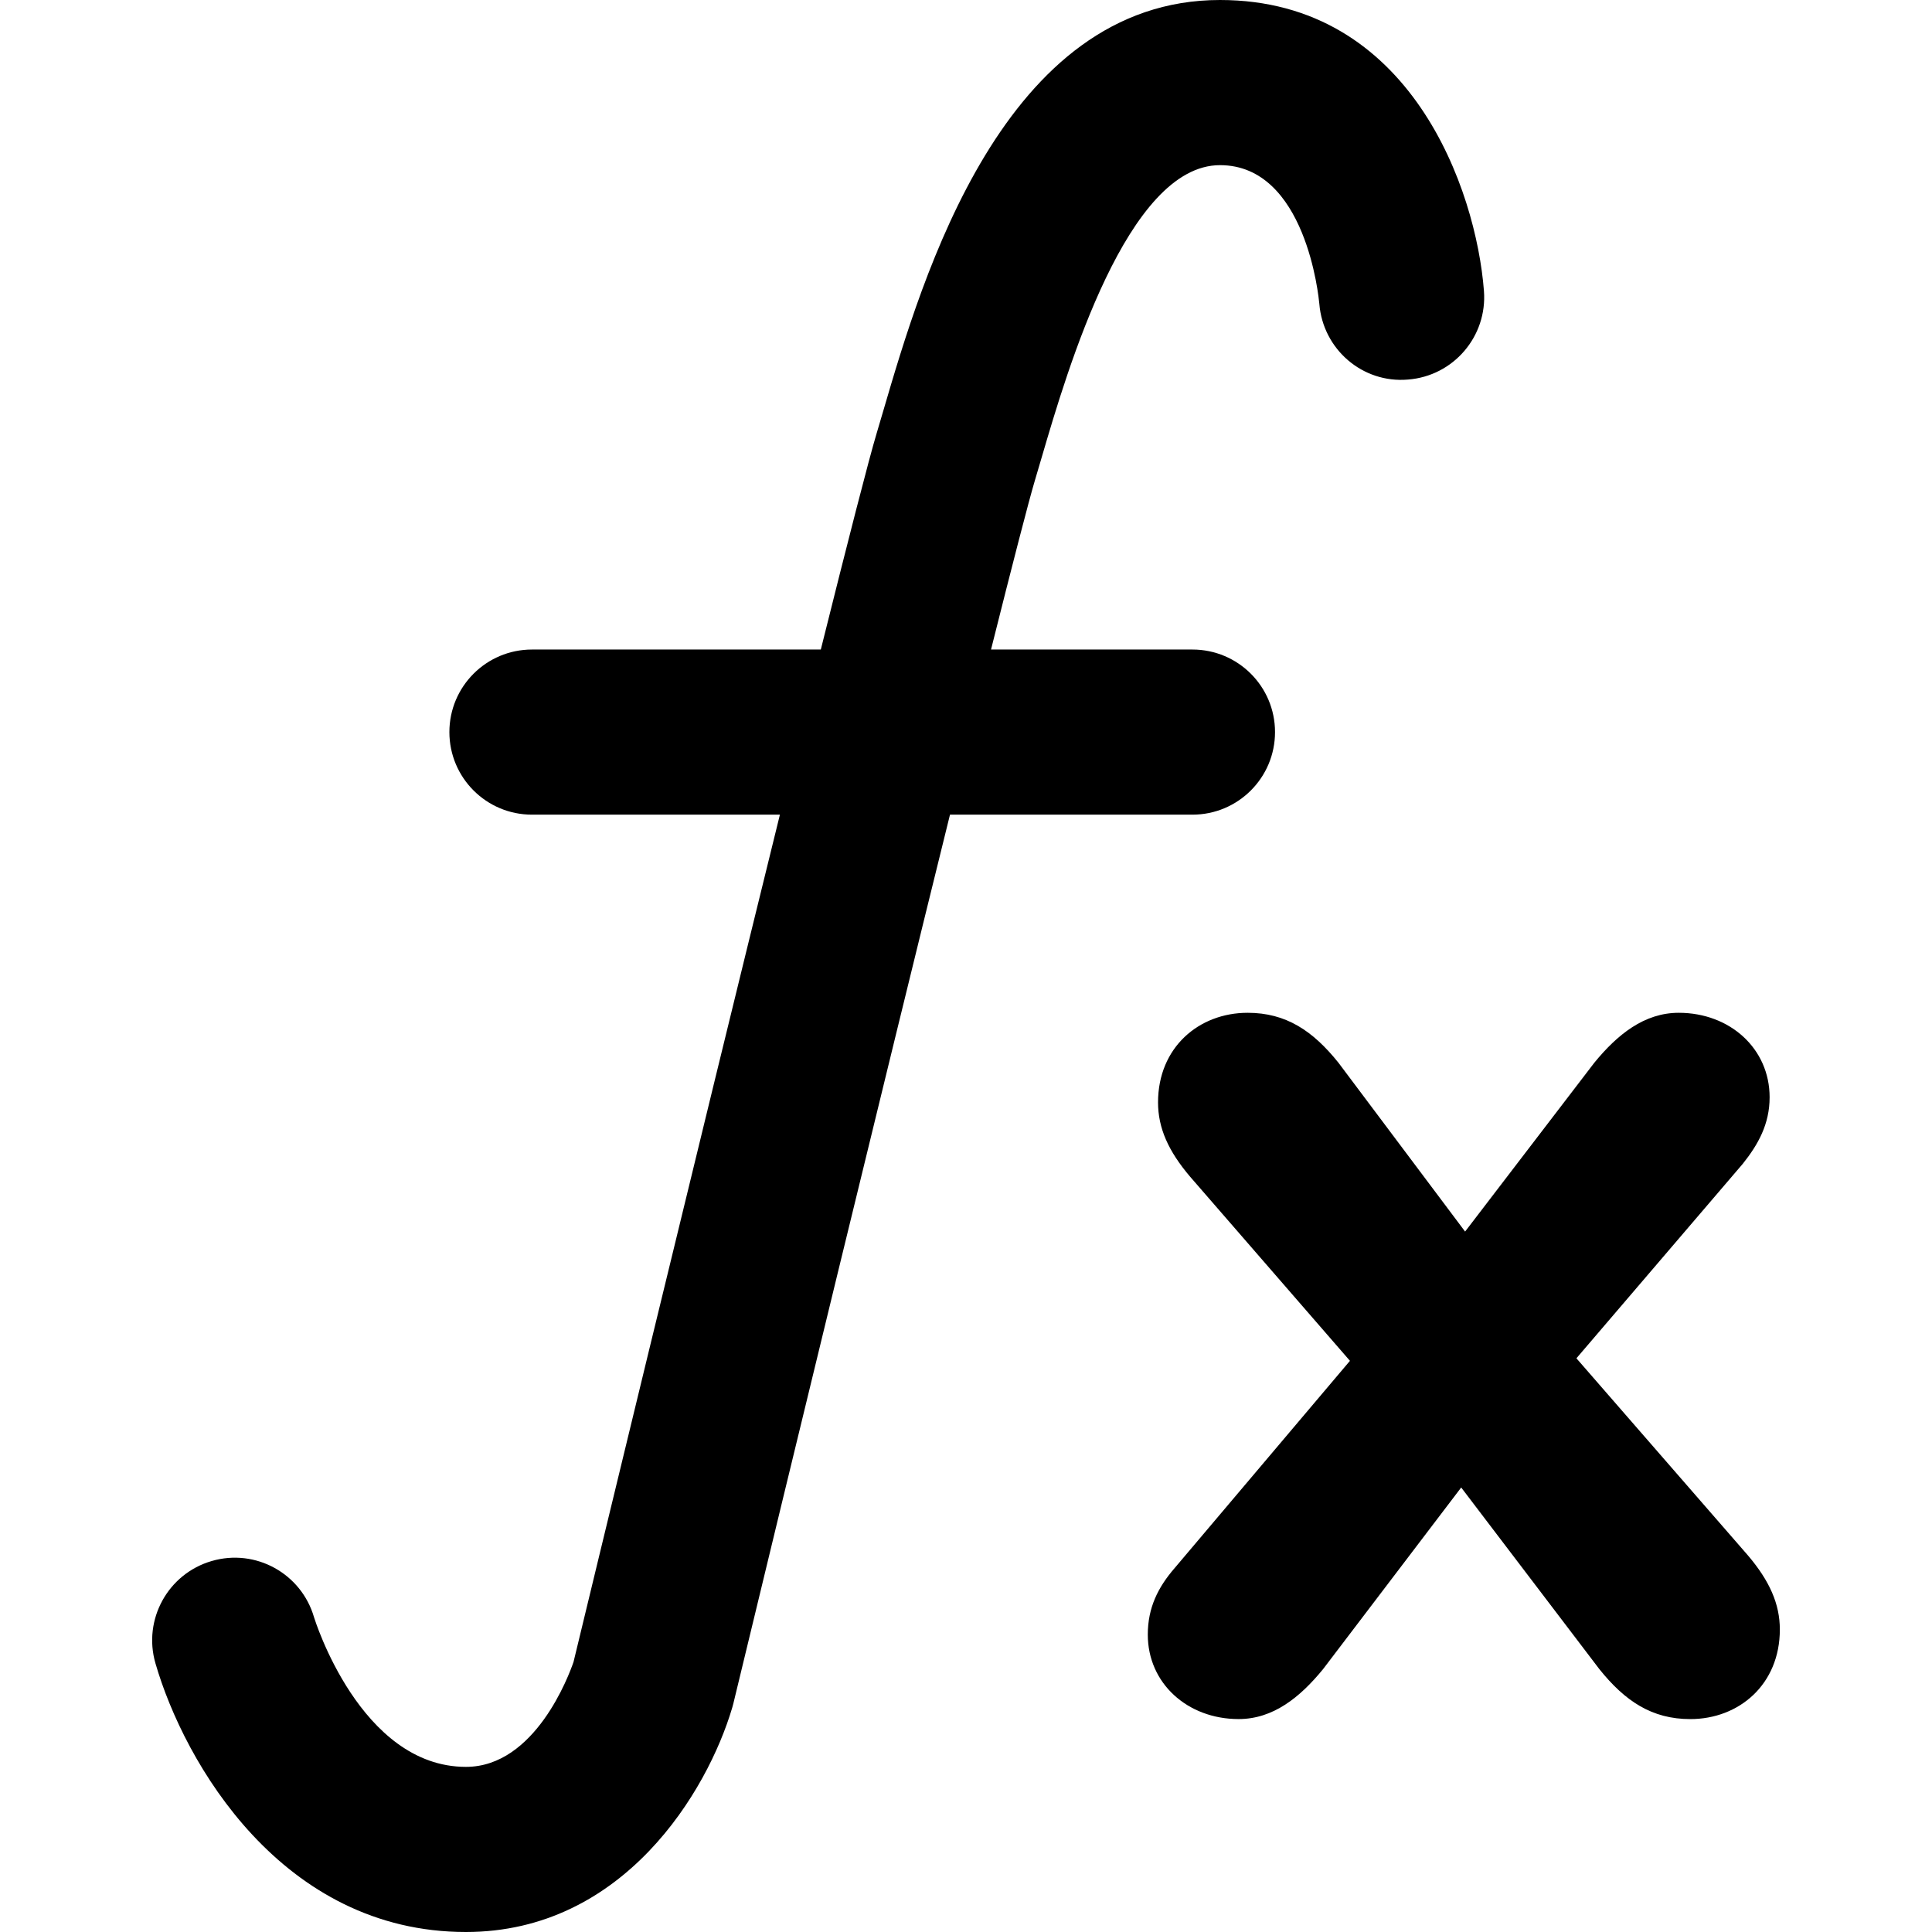
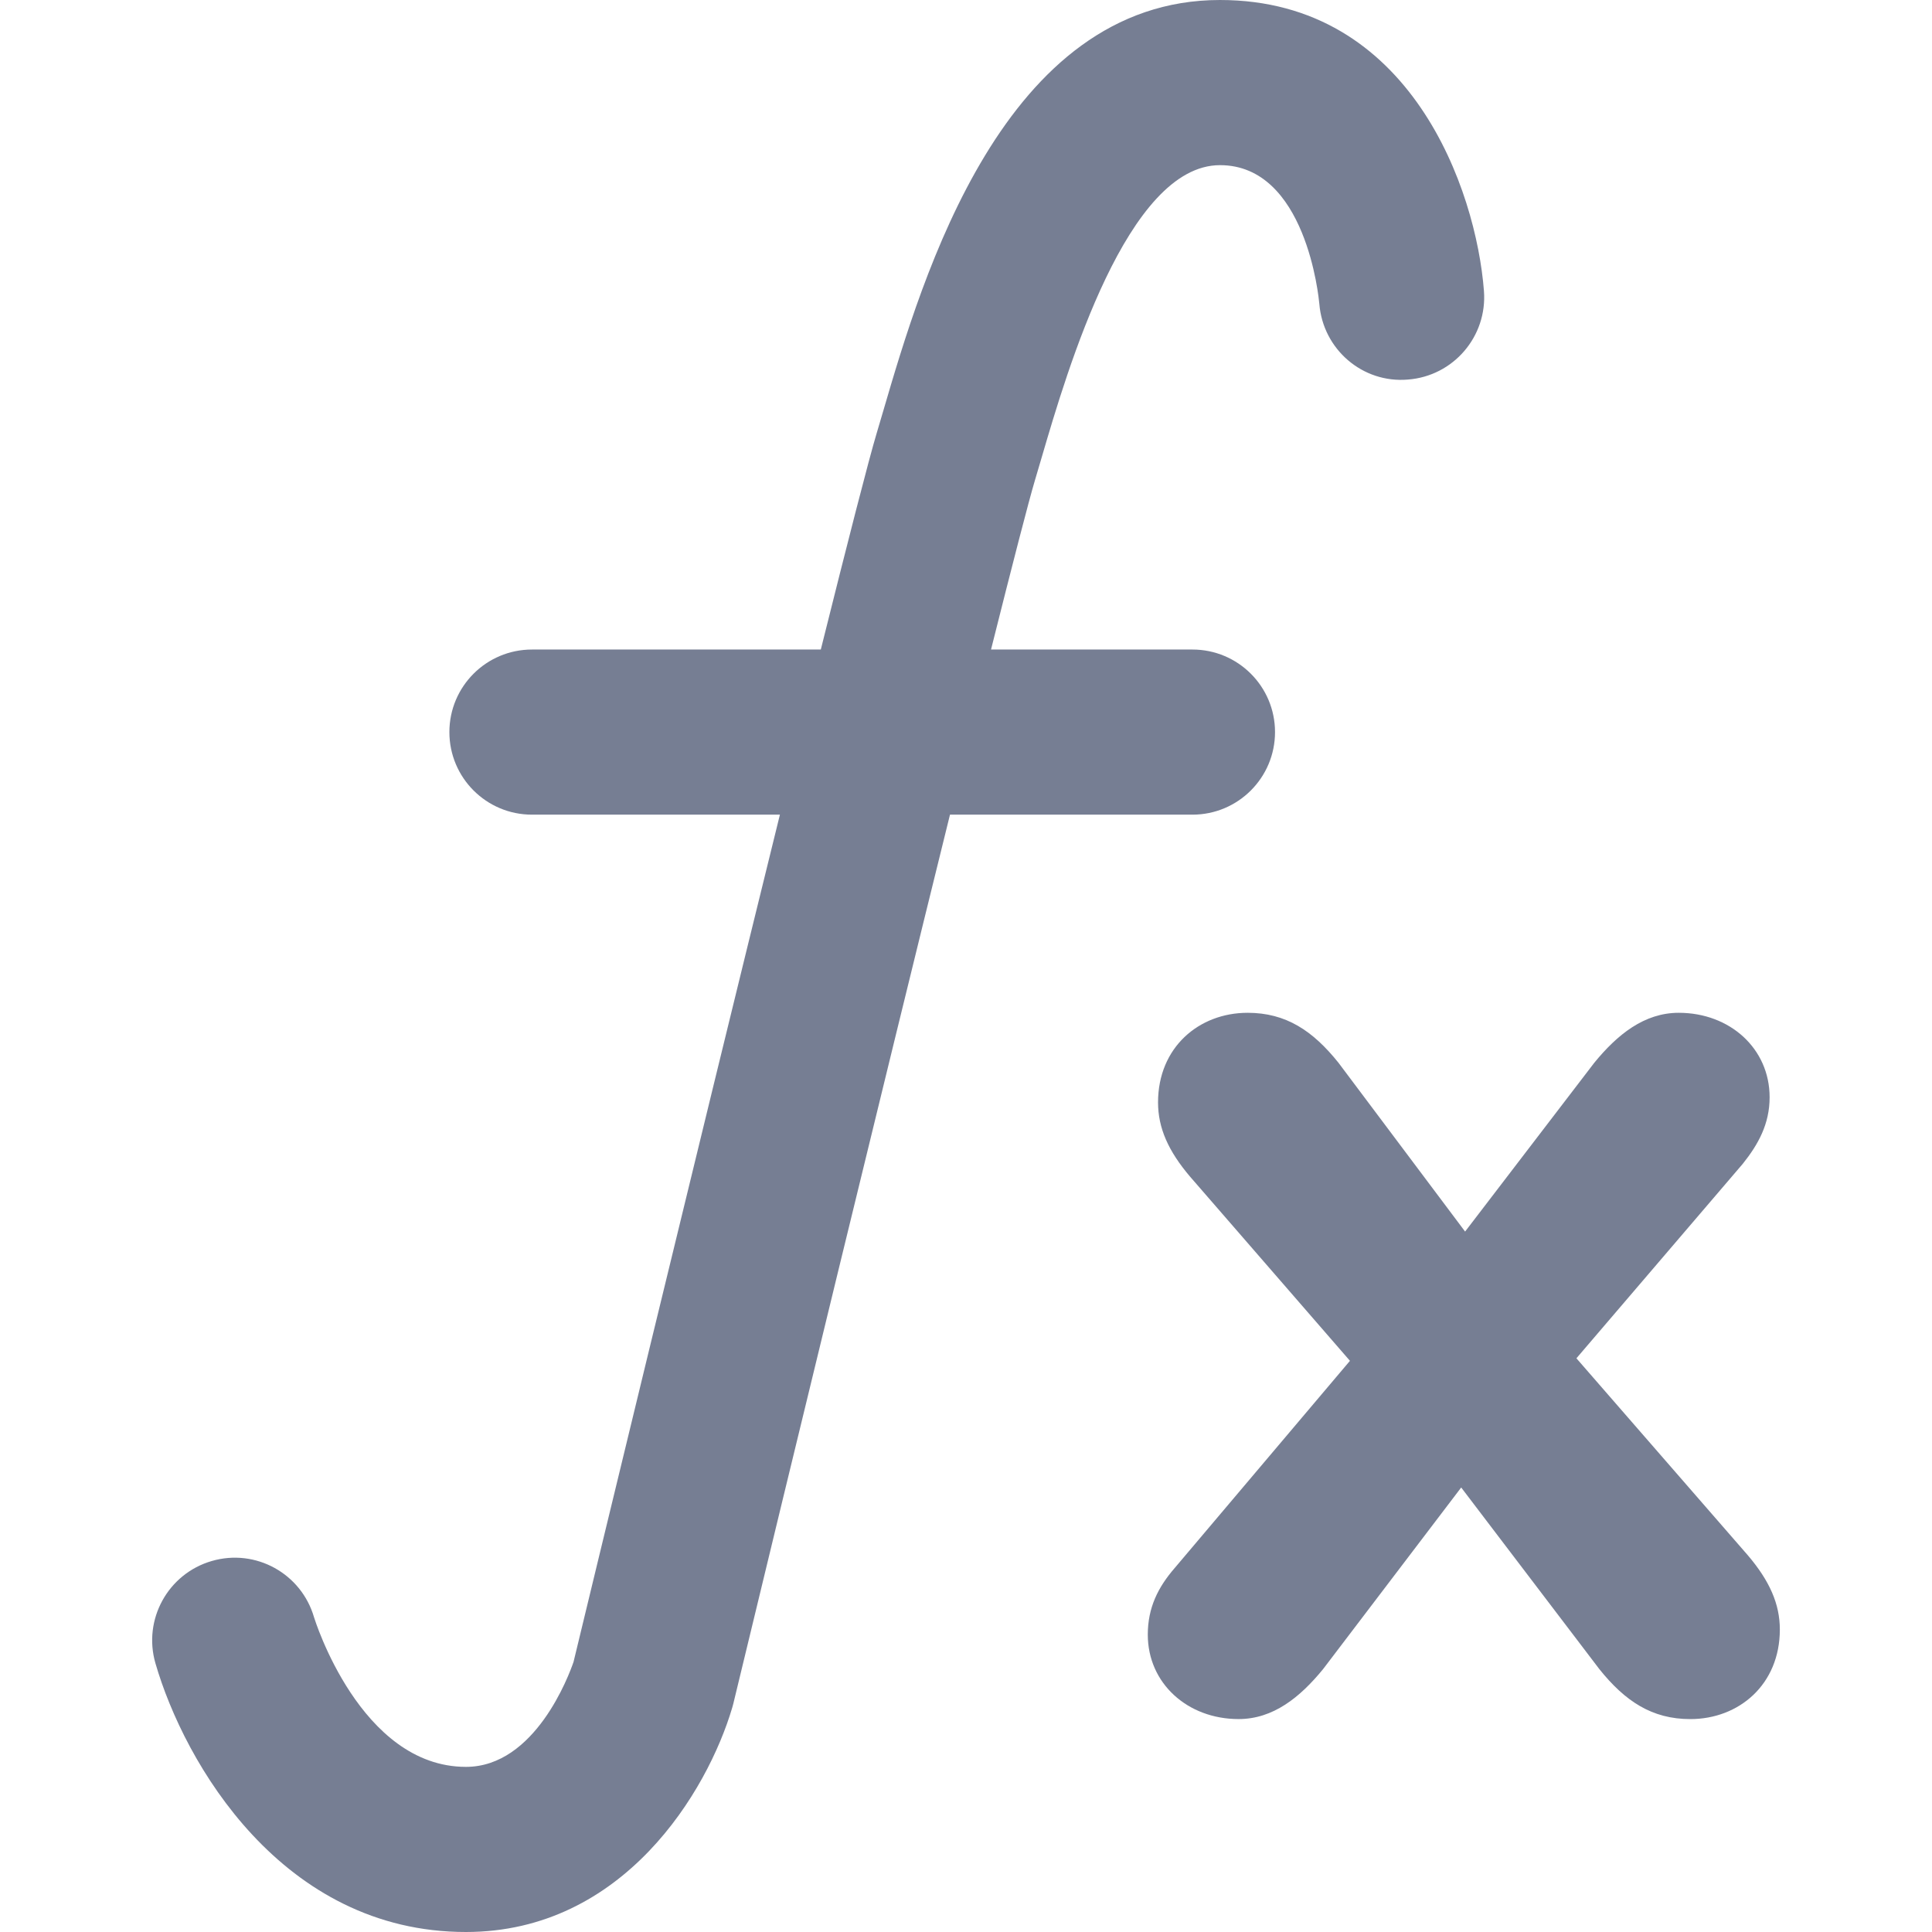
<svg xmlns="http://www.w3.org/2000/svg" version="1.1" id="Capa_1" x="0px" y="0px" width="142.514px" height="142.514px" viewBox="0 0 142.514 142.514" style="enable-background:new 0 0 142.514 142.514;" xml:space="preserve">
  <g>
    <g>
-       <path d="M34.367,142.514c11.645,0,17.827-10.4,19.645-16.544c0.029-0.097,0.056-0.196,0.081-0.297    c4.236-17.545,10.984-45.353,15.983-65.58h17.886c3.363,0,6.09-2.726,6.09-6.09c0-3.364-2.727-6.09-6.09-6.09H73.103    c1.6-6.373,2.771-10.912,3.232-12.461l0.512-1.734c1.888-6.443,6.309-21.535,13.146-21.535c6.34,0,7.285,9.764,7.328,10.236    c0.27,3.343,3.186,5.868,6.537,5.579c3.354-0.256,5.864-3.187,5.605-6.539C108.894,14.036,104.087,0,89.991,0    C74.03,0,68.038,20.458,65.159,30.292l-0.49,1.659c-0.585,1.946-2.12,7.942-4.122,15.962H39.239c-3.364,0-6.09,2.726-6.09,6.09    c0,3.364,2.726,6.09,6.09,6.09H57.53c-6.253,25.362-14.334,58.815-15.223,62.498c-0.332,0.965-2.829,7.742-7.937,7.742    c-7.8,0-11.177-10.948-11.204-11.03c-0.936-3.229-4.305-5.098-7.544-4.156c-3.23,0.937-5.092,4.314-4.156,7.545    C13.597,130.053,20.816,142.514,34.367,142.514z" />
-       <path d="M124.685,126.809c3.589,0,6.605-2.549,6.605-6.607c0-1.885-0.754-3.586-2.359-5.474l-12.646-14.534l12.271-14.346    c1.132-1.416,1.98-2.926,1.98-4.908c0-3.59-2.927-6.231-6.703-6.231c-2.547,0-4.527,1.604-6.229,3.684l-9.531,12.454L98.73,78.391    c-1.89-2.357-3.869-3.682-6.7-3.682c-3.59,0-6.607,2.551-6.607,6.609c0,1.885,0.756,3.586,2.357,5.471l11.799,13.592    L86.647,115.67c-1.227,1.416-1.98,2.926-1.98,4.908c0,3.589,2.926,6.229,6.699,6.229c2.549,0,4.53-1.604,6.229-3.682l10.19-13.4    l10.193,13.4C119.872,125.488,121.854,126.809,124.685,126.809z" />
+       <path d="M34.367,142.514c11.645,0,17.827-10.4,19.645-16.544c0.029-0.097,0.056-0.196,0.081-0.297    c4.236-17.545,10.984-45.353,15.983-65.58h17.886c3.363,0,6.09-2.726,6.09-6.09c0-3.364-2.727-6.09-6.09-6.09H73.103    c1.6-6.373,2.771-10.912,3.232-12.461l0.512-1.734c1.888-6.443,6.309-21.535,13.146-21.535c6.34,0,7.285,9.764,7.328,10.236    c0.27,3.343,3.186,5.868,6.537,5.579c3.354-0.256,5.864-3.187,5.605-6.539C108.894,14.036,104.087,0,89.991,0    C74.03,0,68.038,20.458,65.159,30.292l-0.49,1.659c-0.585,1.946-2.12,7.942-4.122,15.962H39.239c-3.364,0-6.09,2.726-6.09,6.09    c0,3.364,2.726,6.09,6.09,6.09H57.53c-6.253,25.362-14.334,58.815-15.223,62.498c-0.332,0.965-2.829,7.742-7.937,7.742    c-7.8,0-11.177-10.948-11.204-11.03c-0.936-3.229-4.305-5.098-7.544-4.156c-3.23,0.937-5.092,4.314-4.156,7.545    C13.597,130.053,20.816,142.514,34.367,142.514z" fill="#767E93" />
+       <path d="M124.685,126.809c3.589,0,6.605-2.549,6.605-6.607c0-1.885-0.754-3.586-2.359-5.474l-12.646-14.534l12.271-14.346    c1.132-1.416,1.98-2.926,1.98-4.908c0-3.59-2.927-6.231-6.703-6.231c-2.547,0-4.527,1.604-6.229,3.684l-9.531,12.454L98.73,78.391    c-1.89-2.357-3.869-3.682-6.7-3.682c-3.59,0-6.607,2.551-6.607,6.609c0,1.885,0.756,3.586,2.357,5.471l11.799,13.592    L86.647,115.67c-1.227,1.416-1.98,2.926-1.98,4.908c0,3.589,2.926,6.229,6.699,6.229c2.549,0,4.53-1.604,6.229-3.682l10.19-13.4    l10.193,13.4C119.872,125.488,121.854,126.809,124.685,126.809z" fill="#767E93" />
    </g>
  </g>
  <g>
</g>
  <g>
</g>
  <g>
</g>
  <g>
</g>
  <g>
</g>
  <g>
</g>
  <g>
</g>
  <g>
</g>
  <g>
</g>
  <g>
</g>
  <g>
</g>
  <g>
</g>
  <g>
</g>
  <g>
</g>
  <g>
</g>
</svg>
